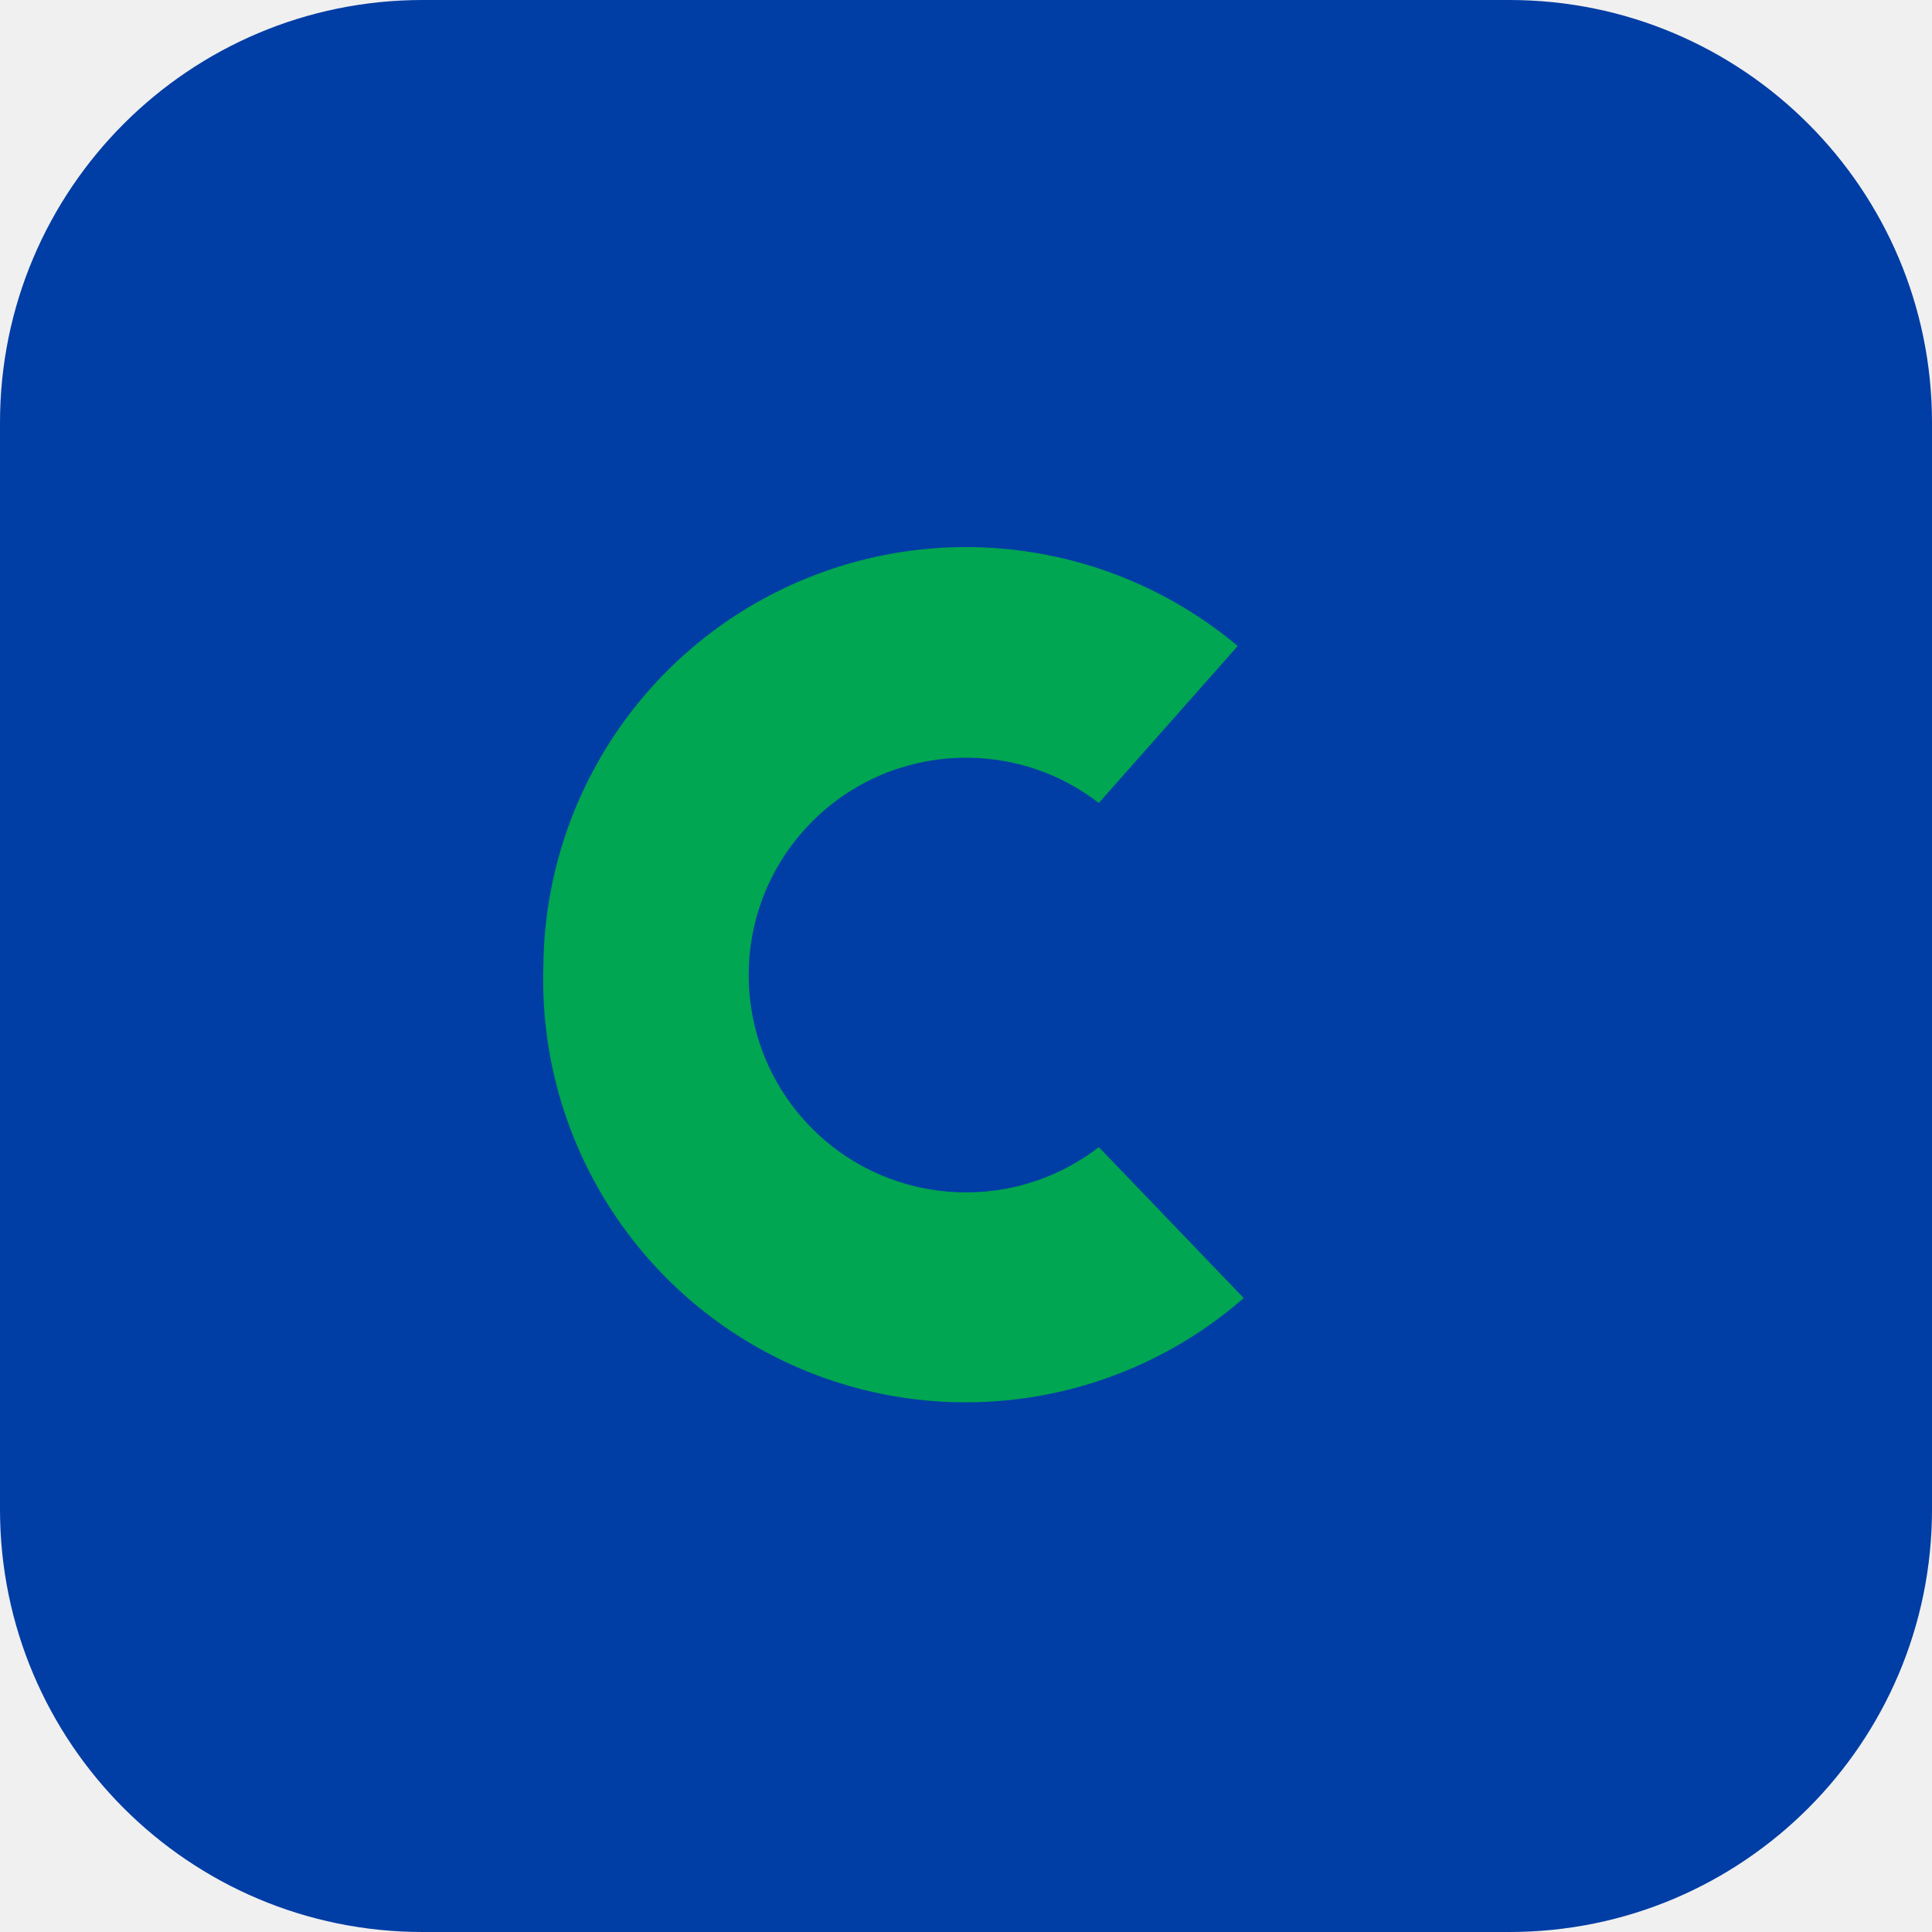
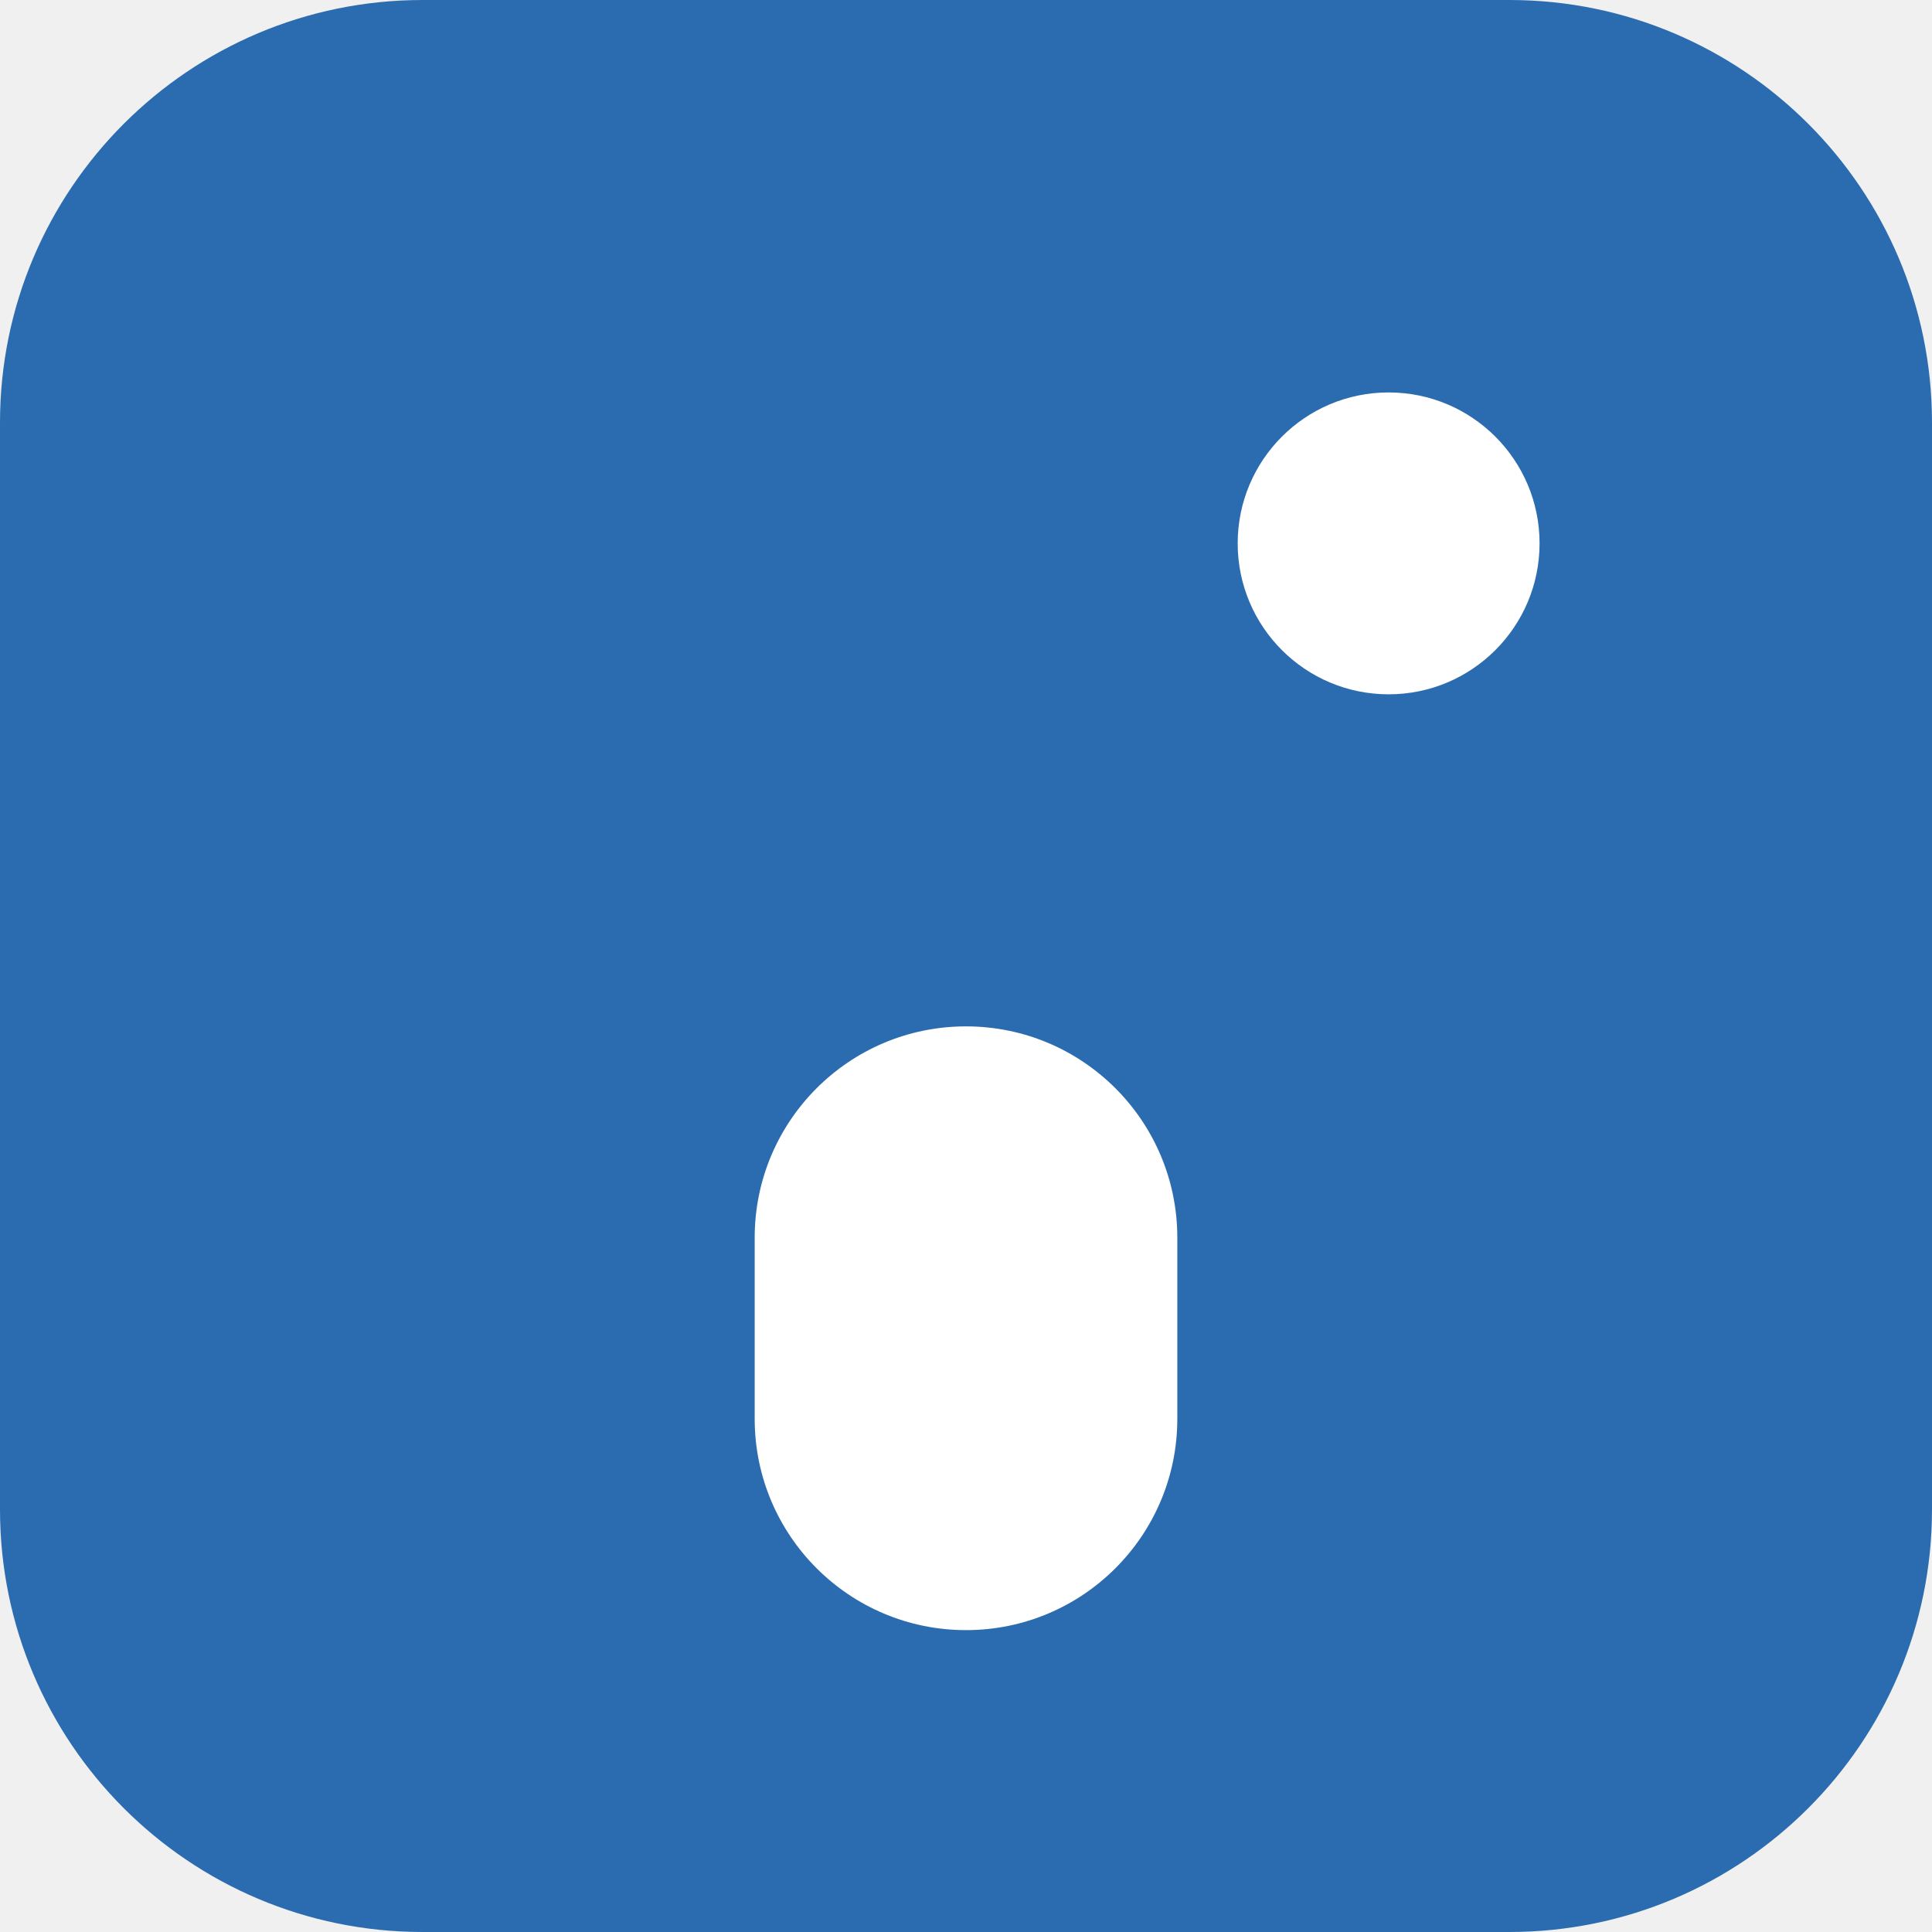
- <svg xmlns="http://www.w3.org/2000/svg" viewBox="0 0 32 32">
-   <rect width="32" height="32" rx="7" fill="#003DA5" />
-   <path d="M9 16a7 7 0 0 1 11.5-5.3l-2.3 2.6A3.6 3.6 0 1 0 18.2 19l2.4 2.5A7 7 0 0 1 9 16Z" fill="#00A651" />
+ <svg xmlns="http://www.w3.org/2000/svg" viewBox="0 0 32 32" fill="none">
+   <rect width="32" height="32" rx="7" fill="#2B6CB0" />
+   <rect x="12.5" y="17" width="7" height="10" rx="3.5" fill="white" />
+   <circle cx="23" cy="9" r="2.5" fill="white" />
</svg>
